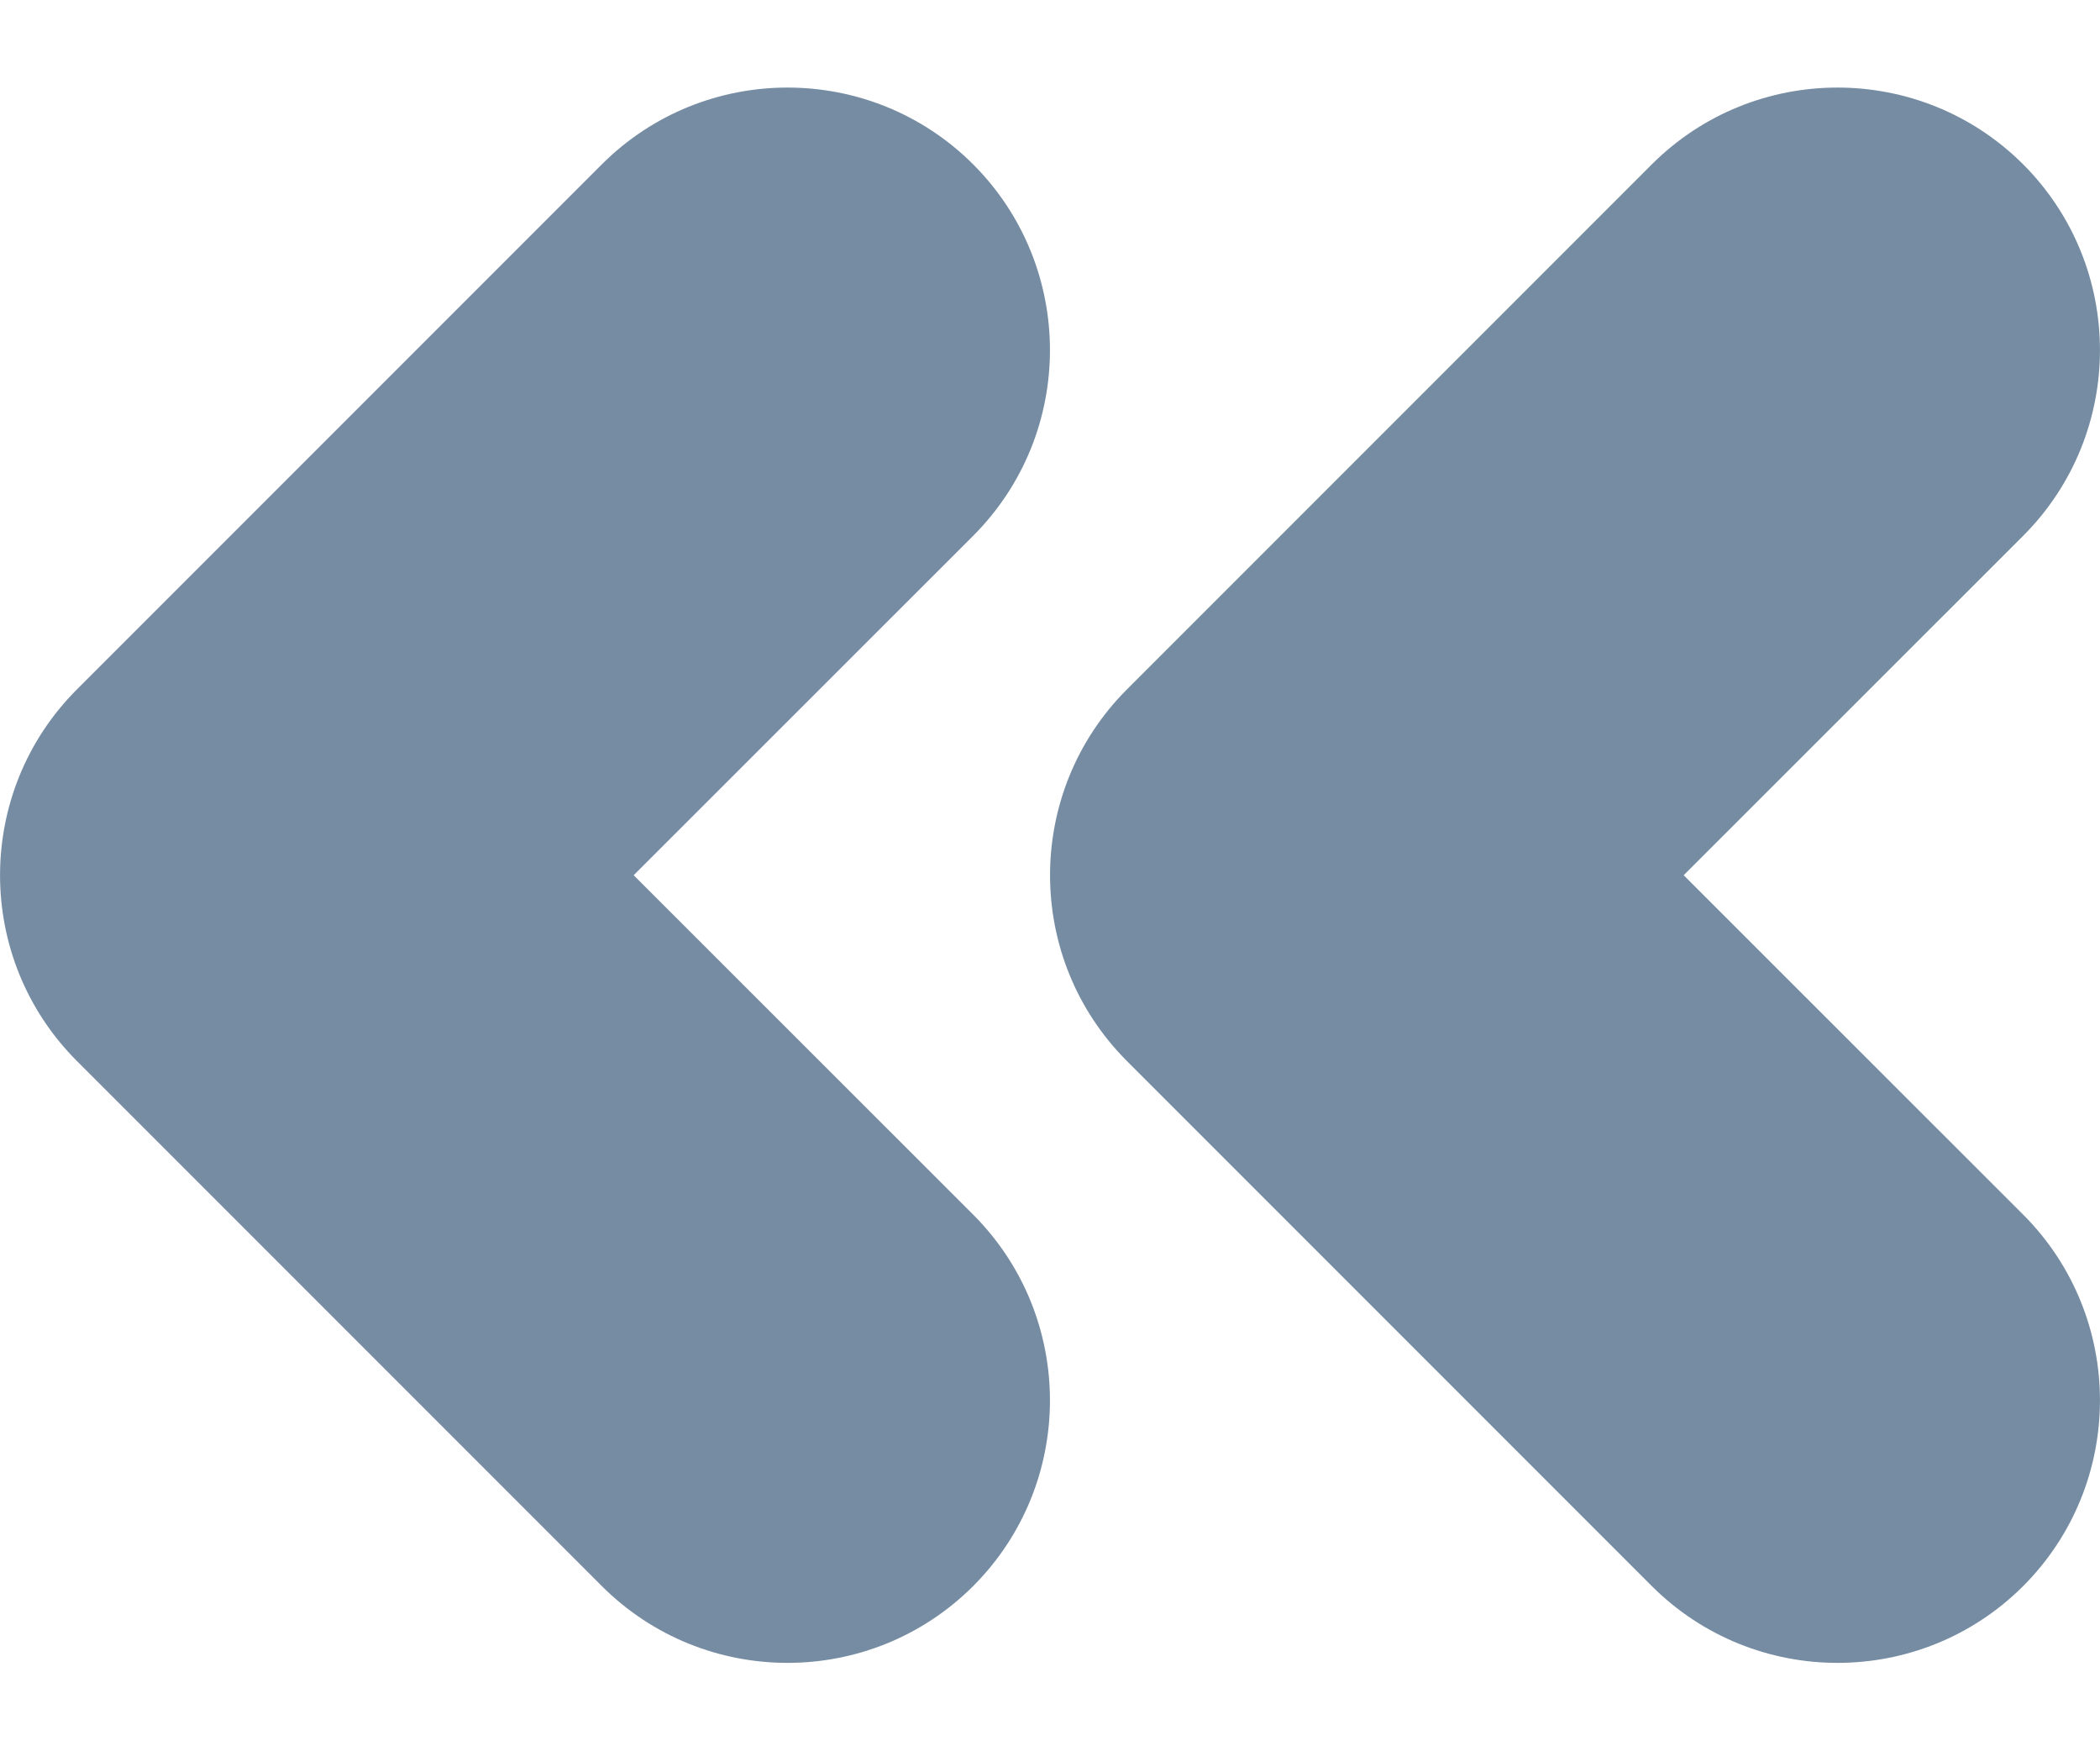
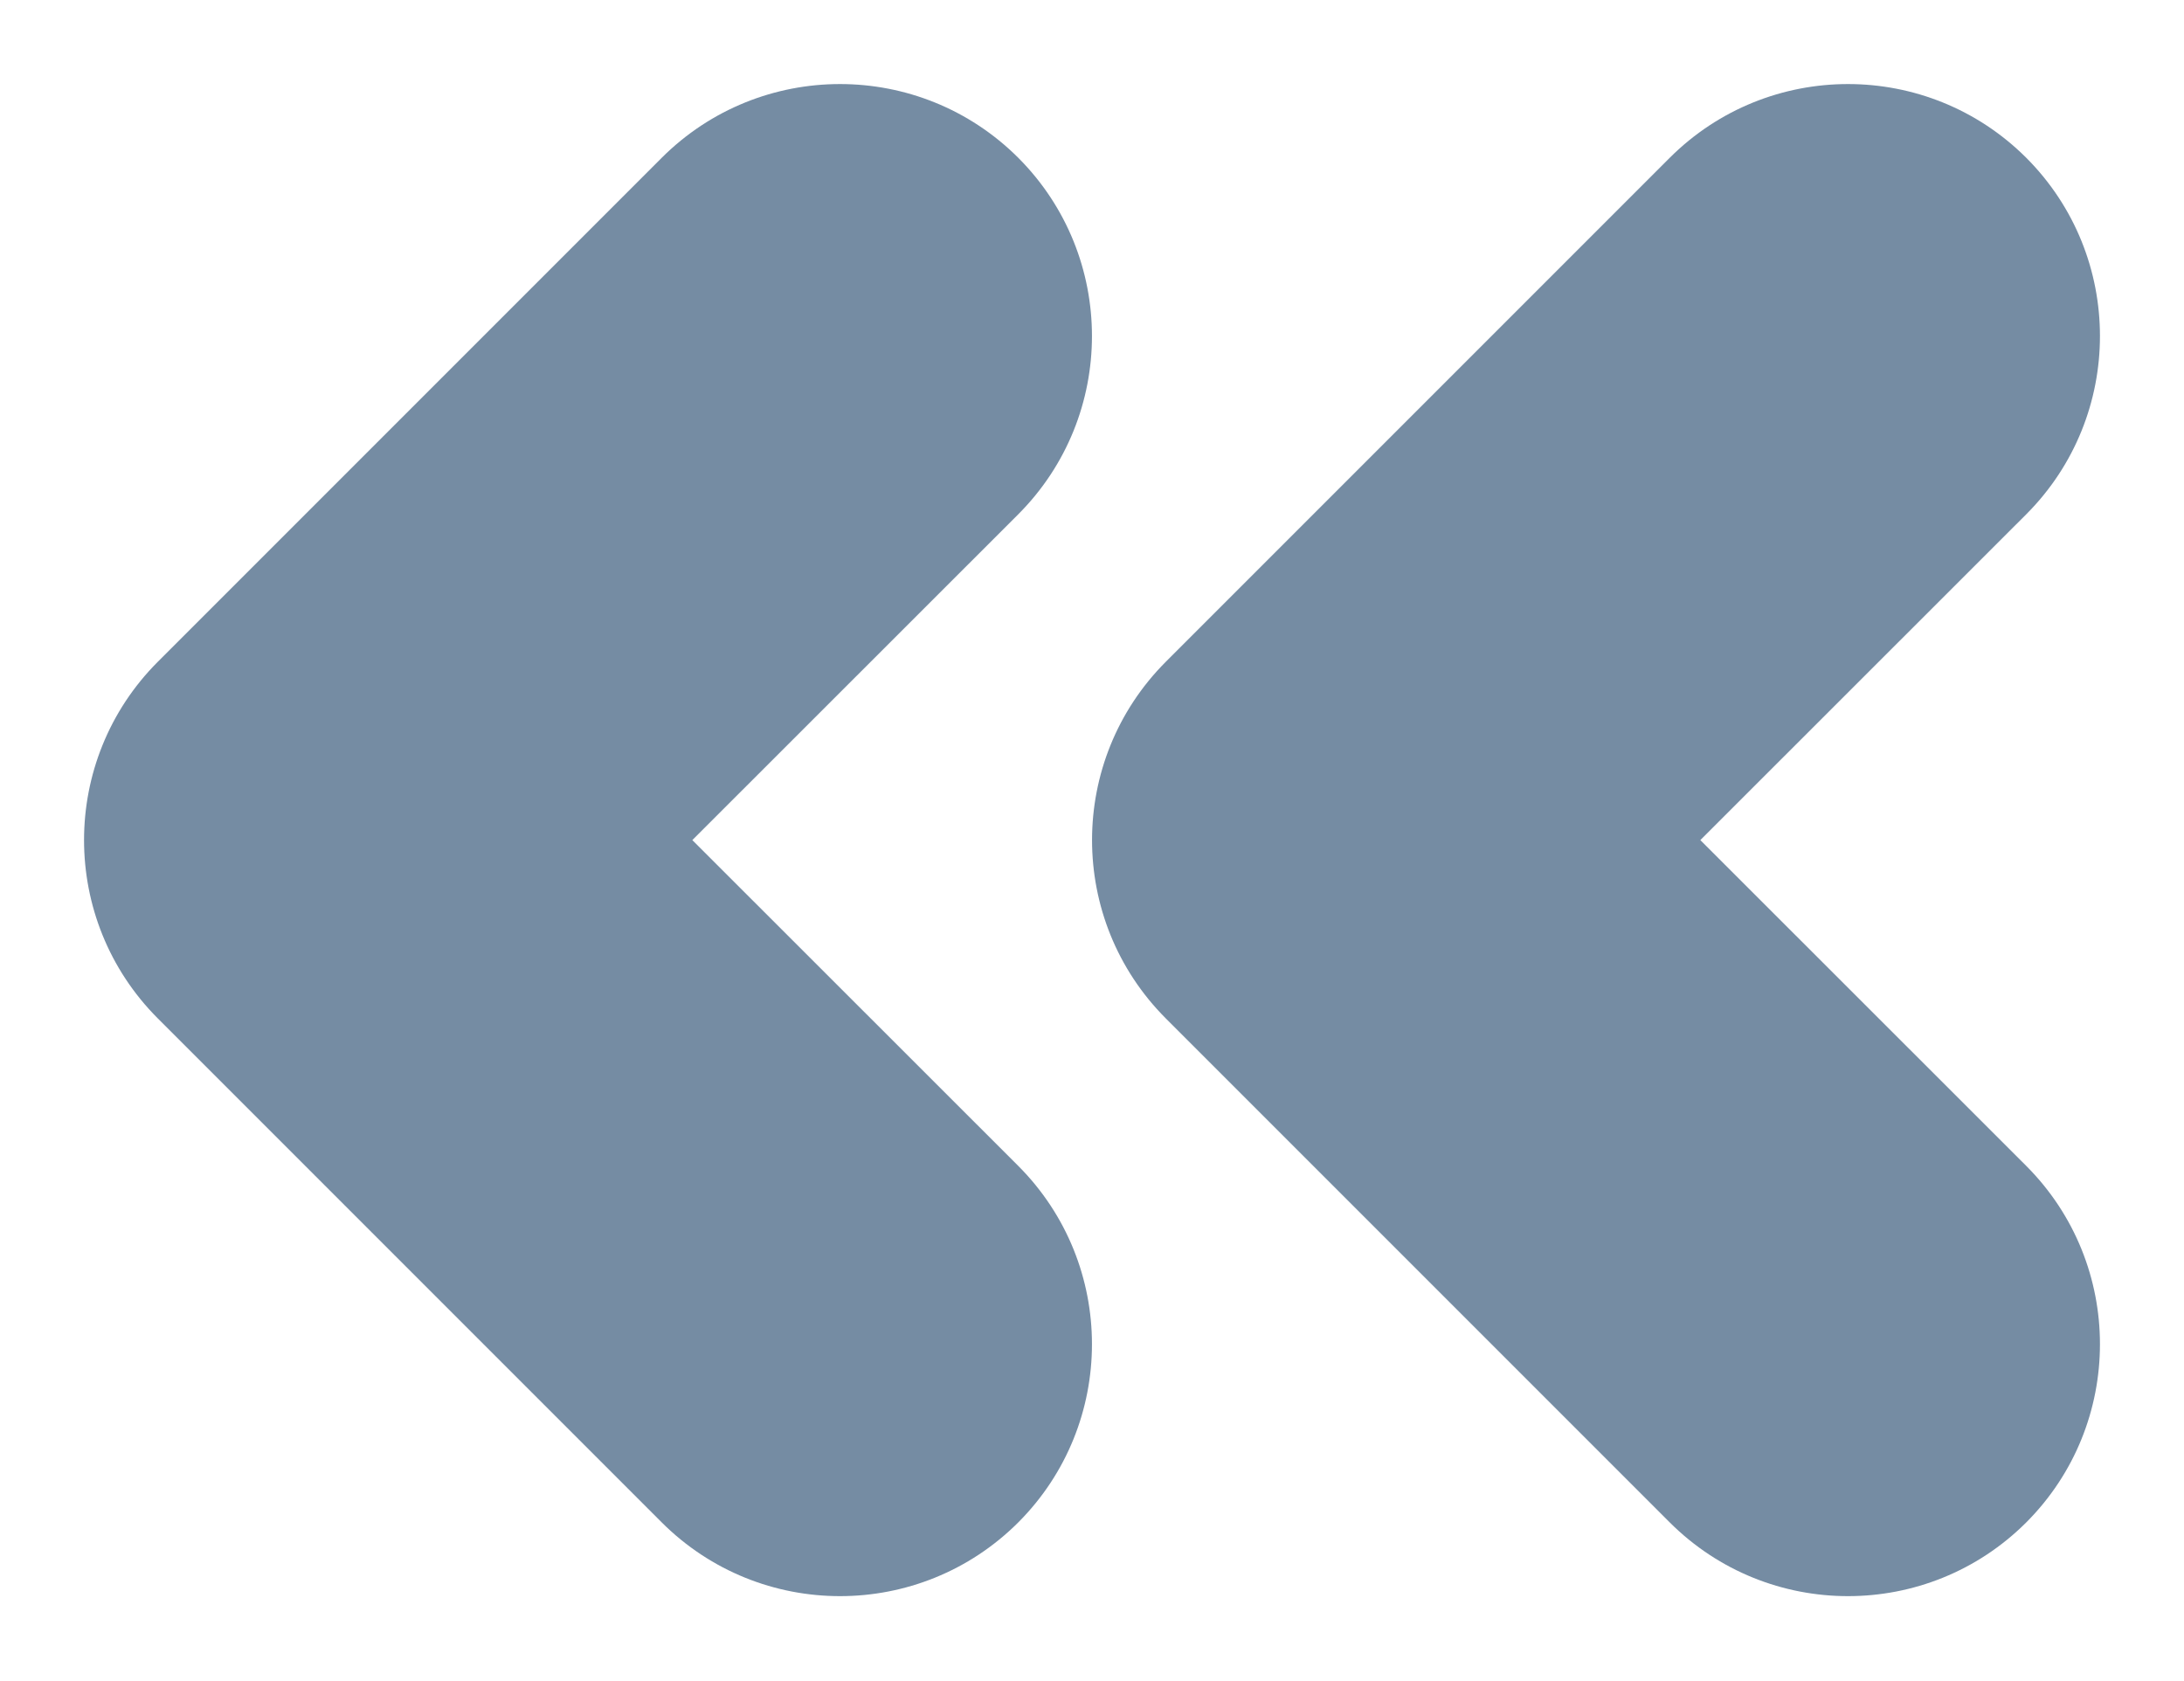
- <svg xmlns="http://www.w3.org/2000/svg" id="meteor-icon-kit__solid-double-chevron-left-xxs" viewBox="0 0 12 10" fill="none">
-   <path fill-rule="evenodd" clip-rule="evenodd" d="M5.561 3.061L3.621 5L5.561 6.939C6.146 7.525 6.146 8.475 5.561 9.061C4.975 9.646 4.025 9.646 3.439 9.061L0.439 6.061C-0.146 5.475 -0.146 4.525 0.439 3.939L3.439 0.939C4.025 0.354 4.975 0.354 5.561 0.939C6.146 1.525 6.146 2.475 5.561 3.061zM11.561 3.061L9.621 5L11.561 6.939C12.146 7.525 12.146 8.475 11.561 9.061C10.975 9.646 10.025 9.646 9.439 9.061L6.439 6.061C5.854 5.475 5.854 4.525 6.439 3.939L9.439 0.939C10.025 0.354 10.975 0.354 11.561 0.939C12.146 1.525 12.146 2.475 11.561 3.061z" fill="#758CA3" />
+ <svg xmlns="http://www.w3.org/2000/svg" id="meteor-icon-kit__solid-double-chevron-left-xxs" viewBox="0 0 13 10" fill="none">
+   <path fill-rule="evenodd" clip-rule="evenodd" d="M6.061 3.061L4.121 5L6.061 6.939C6.646 7.525 6.646 8.475 6.061 9.061C5.475 9.646 4.525 9.646 3.939 9.061L0.939 6.061C0.354 5.475 0.354 4.525 0.939 3.939L3.939 0.939C4.525 0.354 5.475 0.354 6.061 0.939C6.646 1.525 6.646 2.475 6.061 3.061zM12.061 3.061L10.121 5L12.061 6.939C12.646 7.525 12.646 8.475 12.061 9.061C11.475 9.646 10.525 9.646 9.939 9.061L6.939 6.061C6.354 5.475 6.354 4.525 6.939 3.939L9.939 0.939C10.525 0.354 11.475 0.354 12.061 0.939C12.646 1.525 12.646 2.475 12.061 3.061z" fill="#758CA3" />
</svg>
